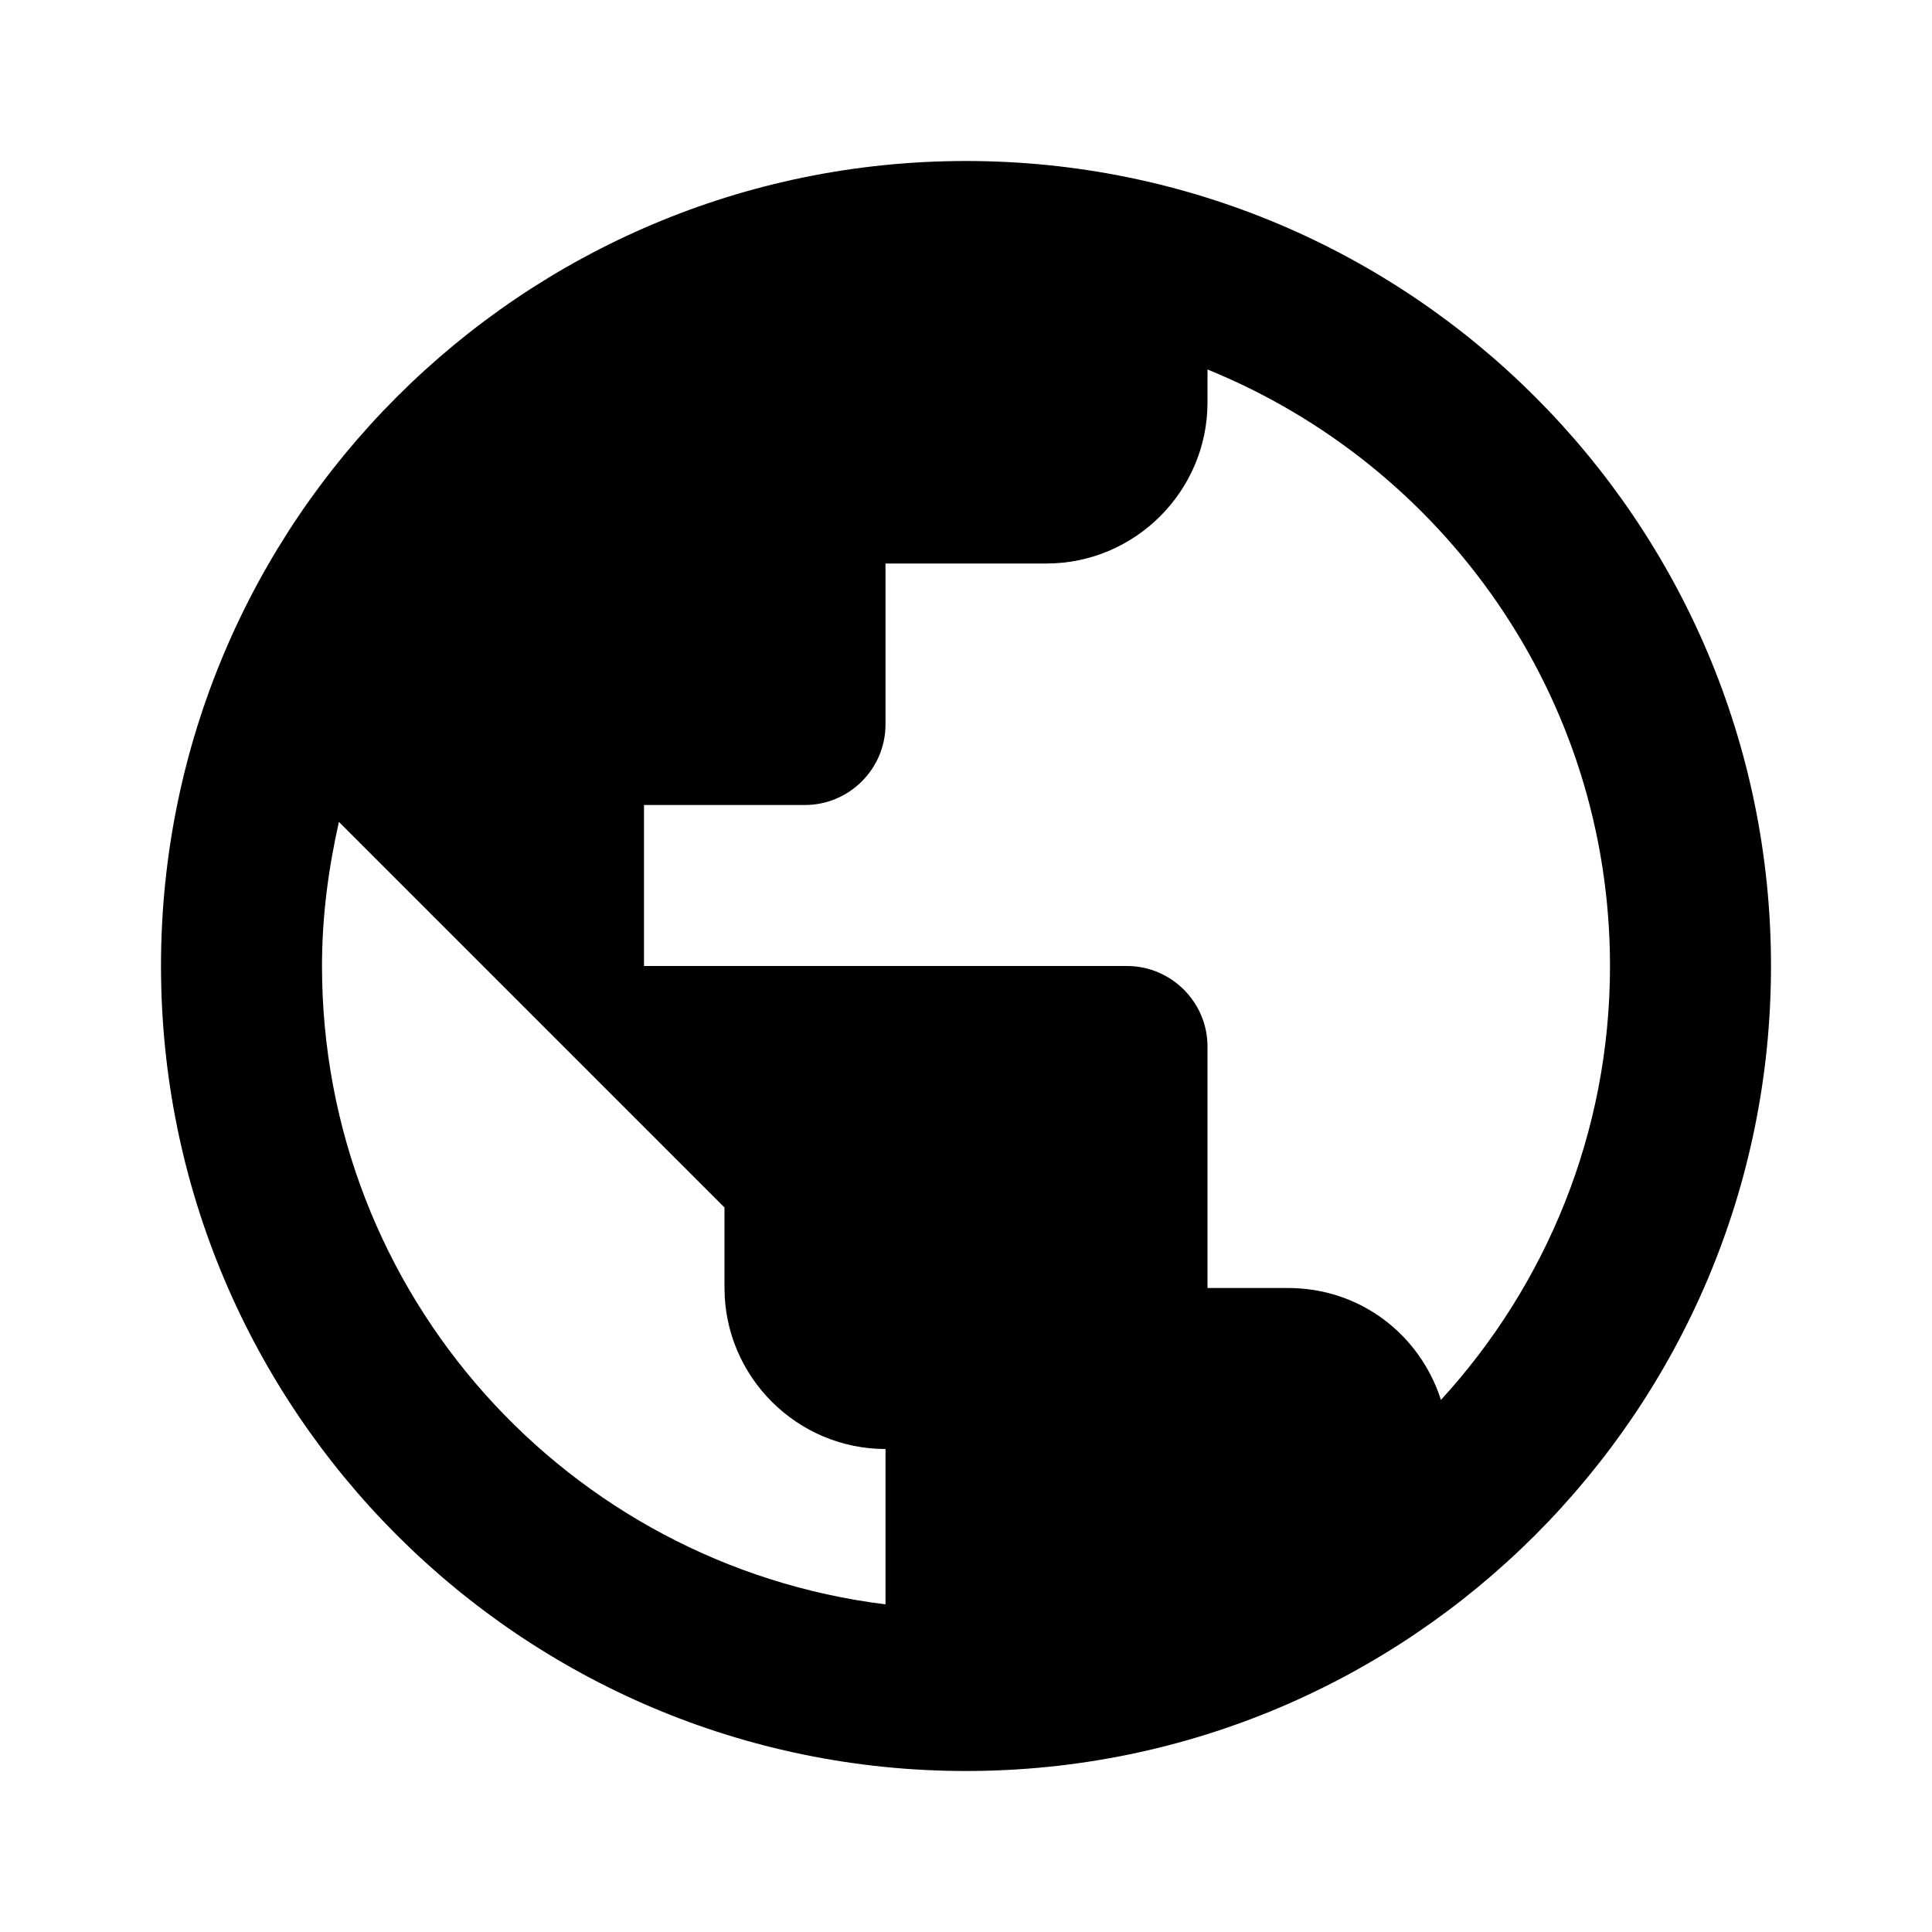
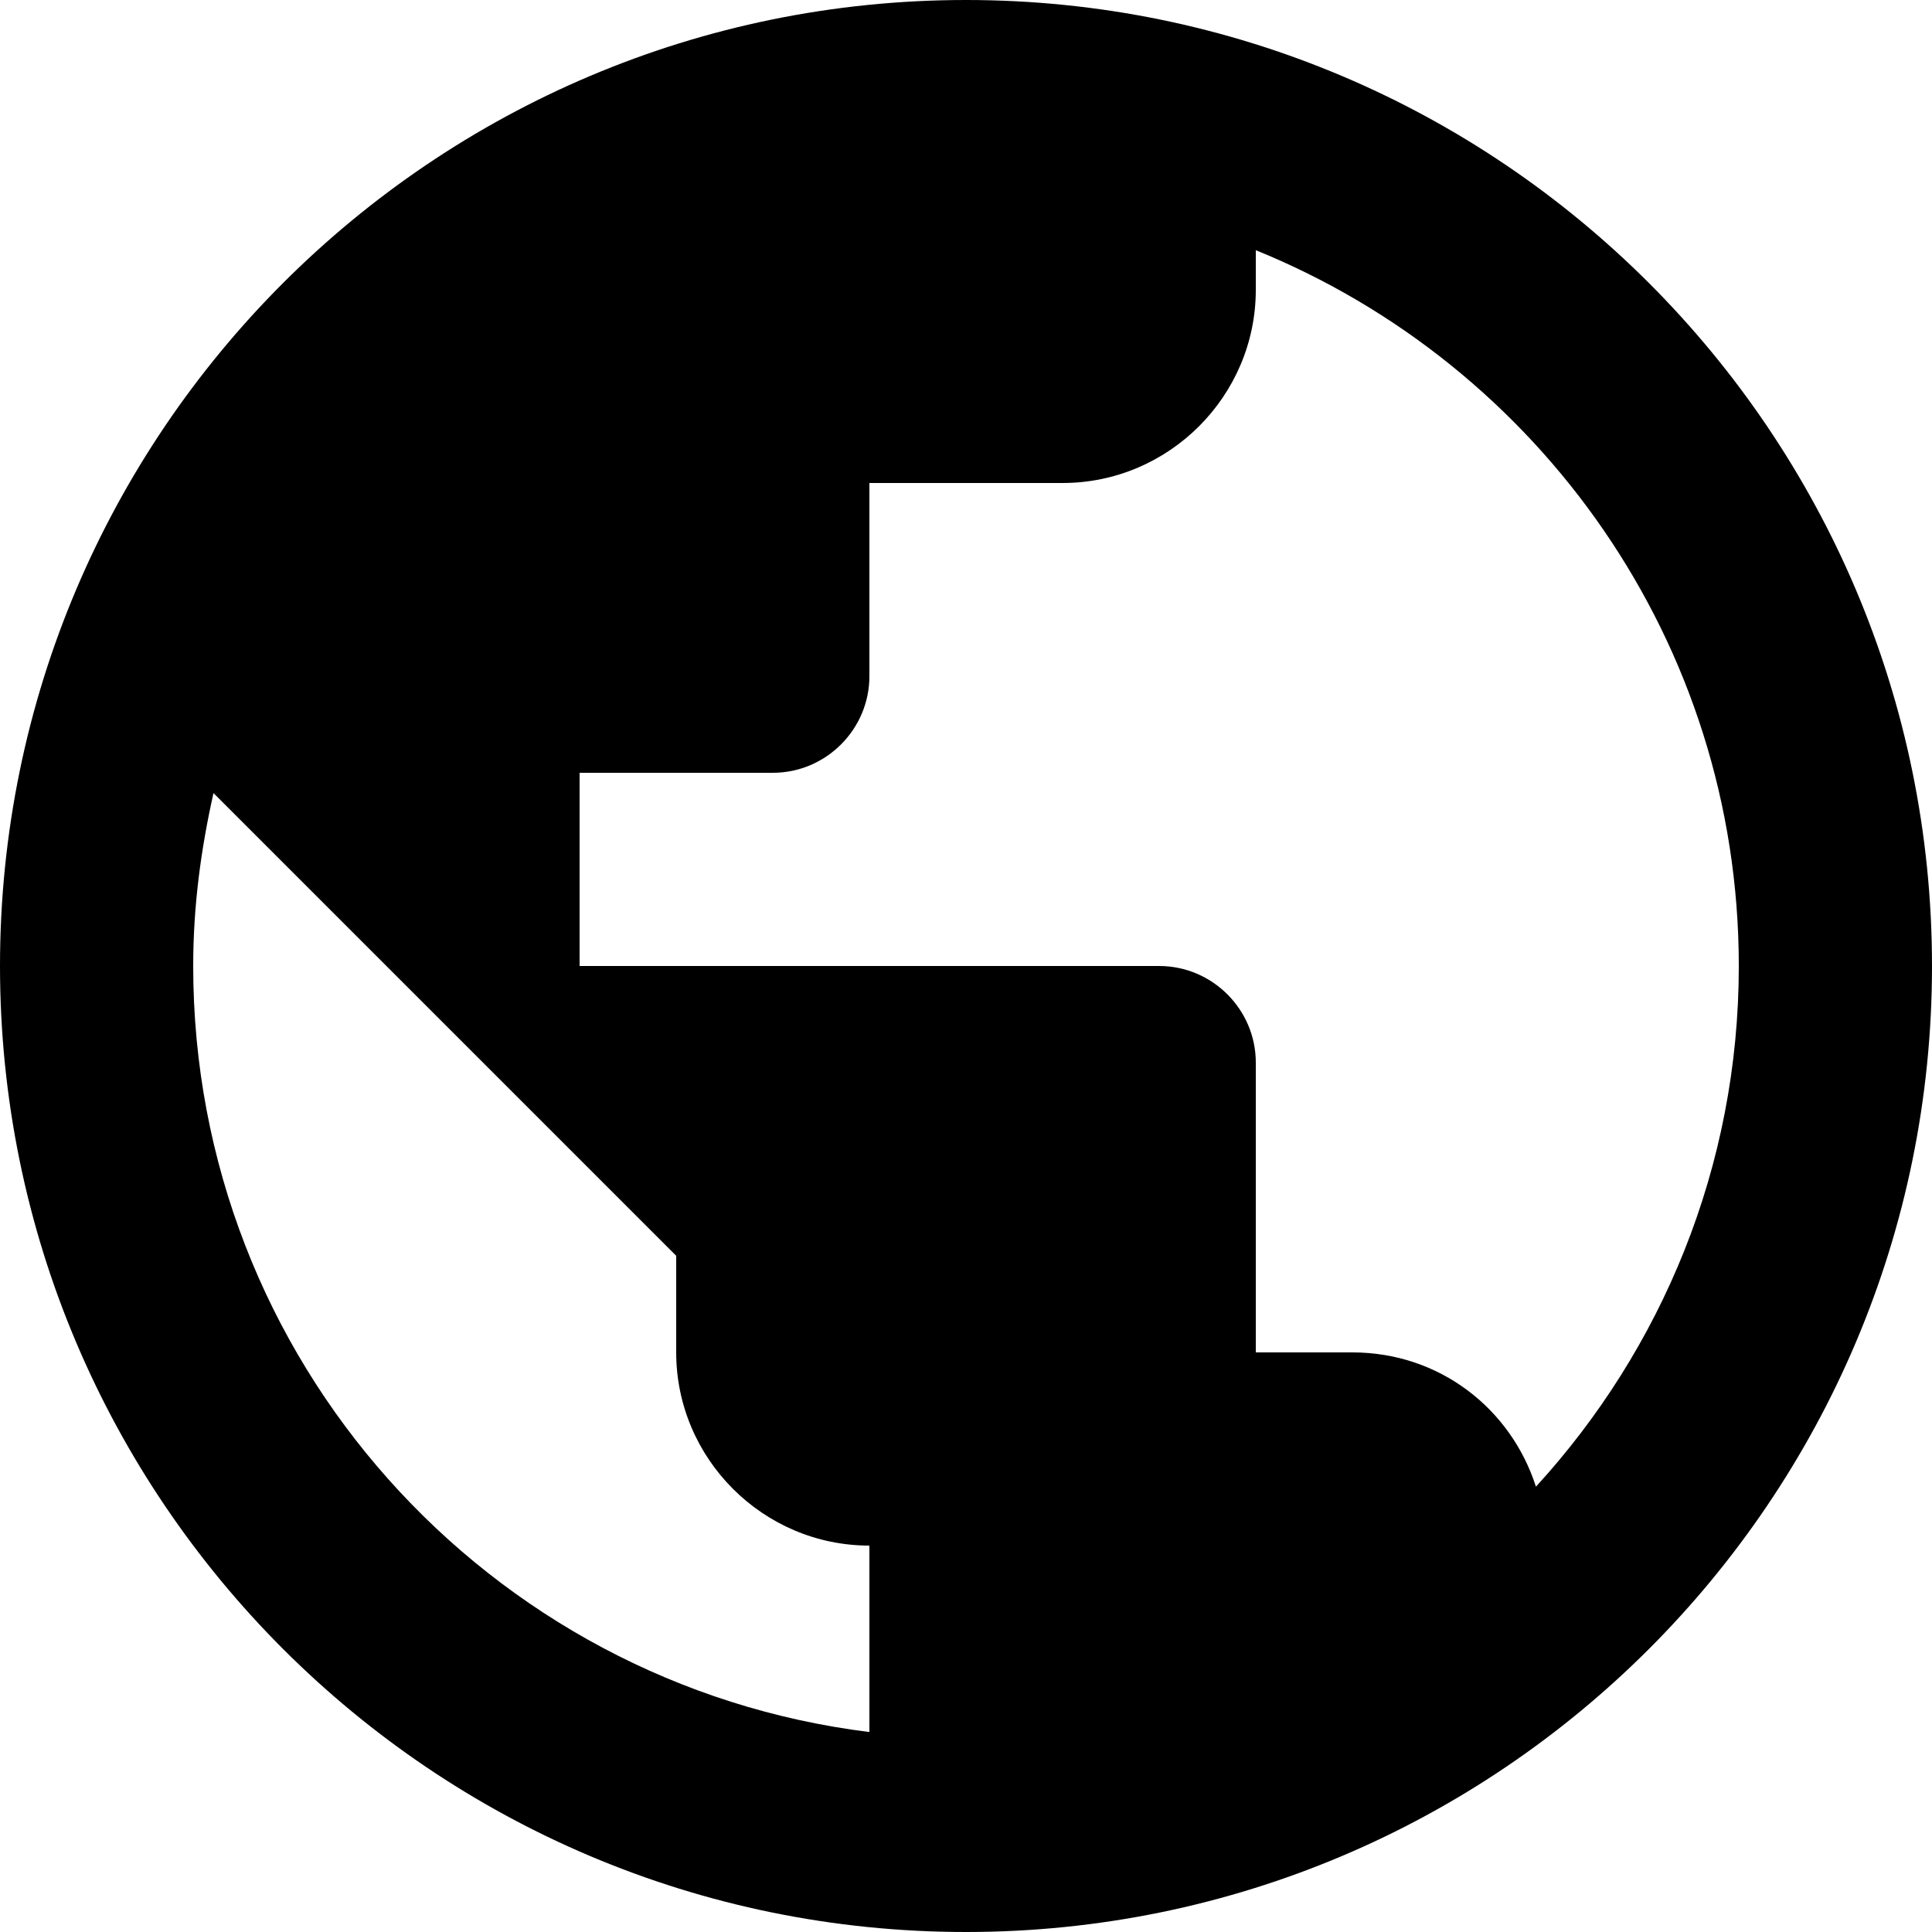
- <svg xmlns="http://www.w3.org/2000/svg" width="24" height="24" viewBox="0 0 24 24">
+ <svg xmlns="http://www.w3.org/2000/svg" viewBox="2 2 20 20">
  <path d="M12 2C6.48 2 2 6.48 2 12s4.48 10 10 10 10-4.48 10-10S17.52 2 12 2zm-1 17.93c-3.95-.49-7-3.85-7-7.93 0-.62.08-1.21.21-1.79L9 15v1c0 1.1.9 2 2 2v1.93zm6.9-2.54c-.26-.81-1-1.39-1.9-1.39h-1v-3c0-.55-.45-1-1-1H8v-2h2c.55 0 1-.45 1-1V7h2c1.1 0 2-.9 2-2v-.41c2.93 1.19 5 4.06 5 7.41 0 2.08-.8 3.97-2.1 5.39z" />
</svg>
